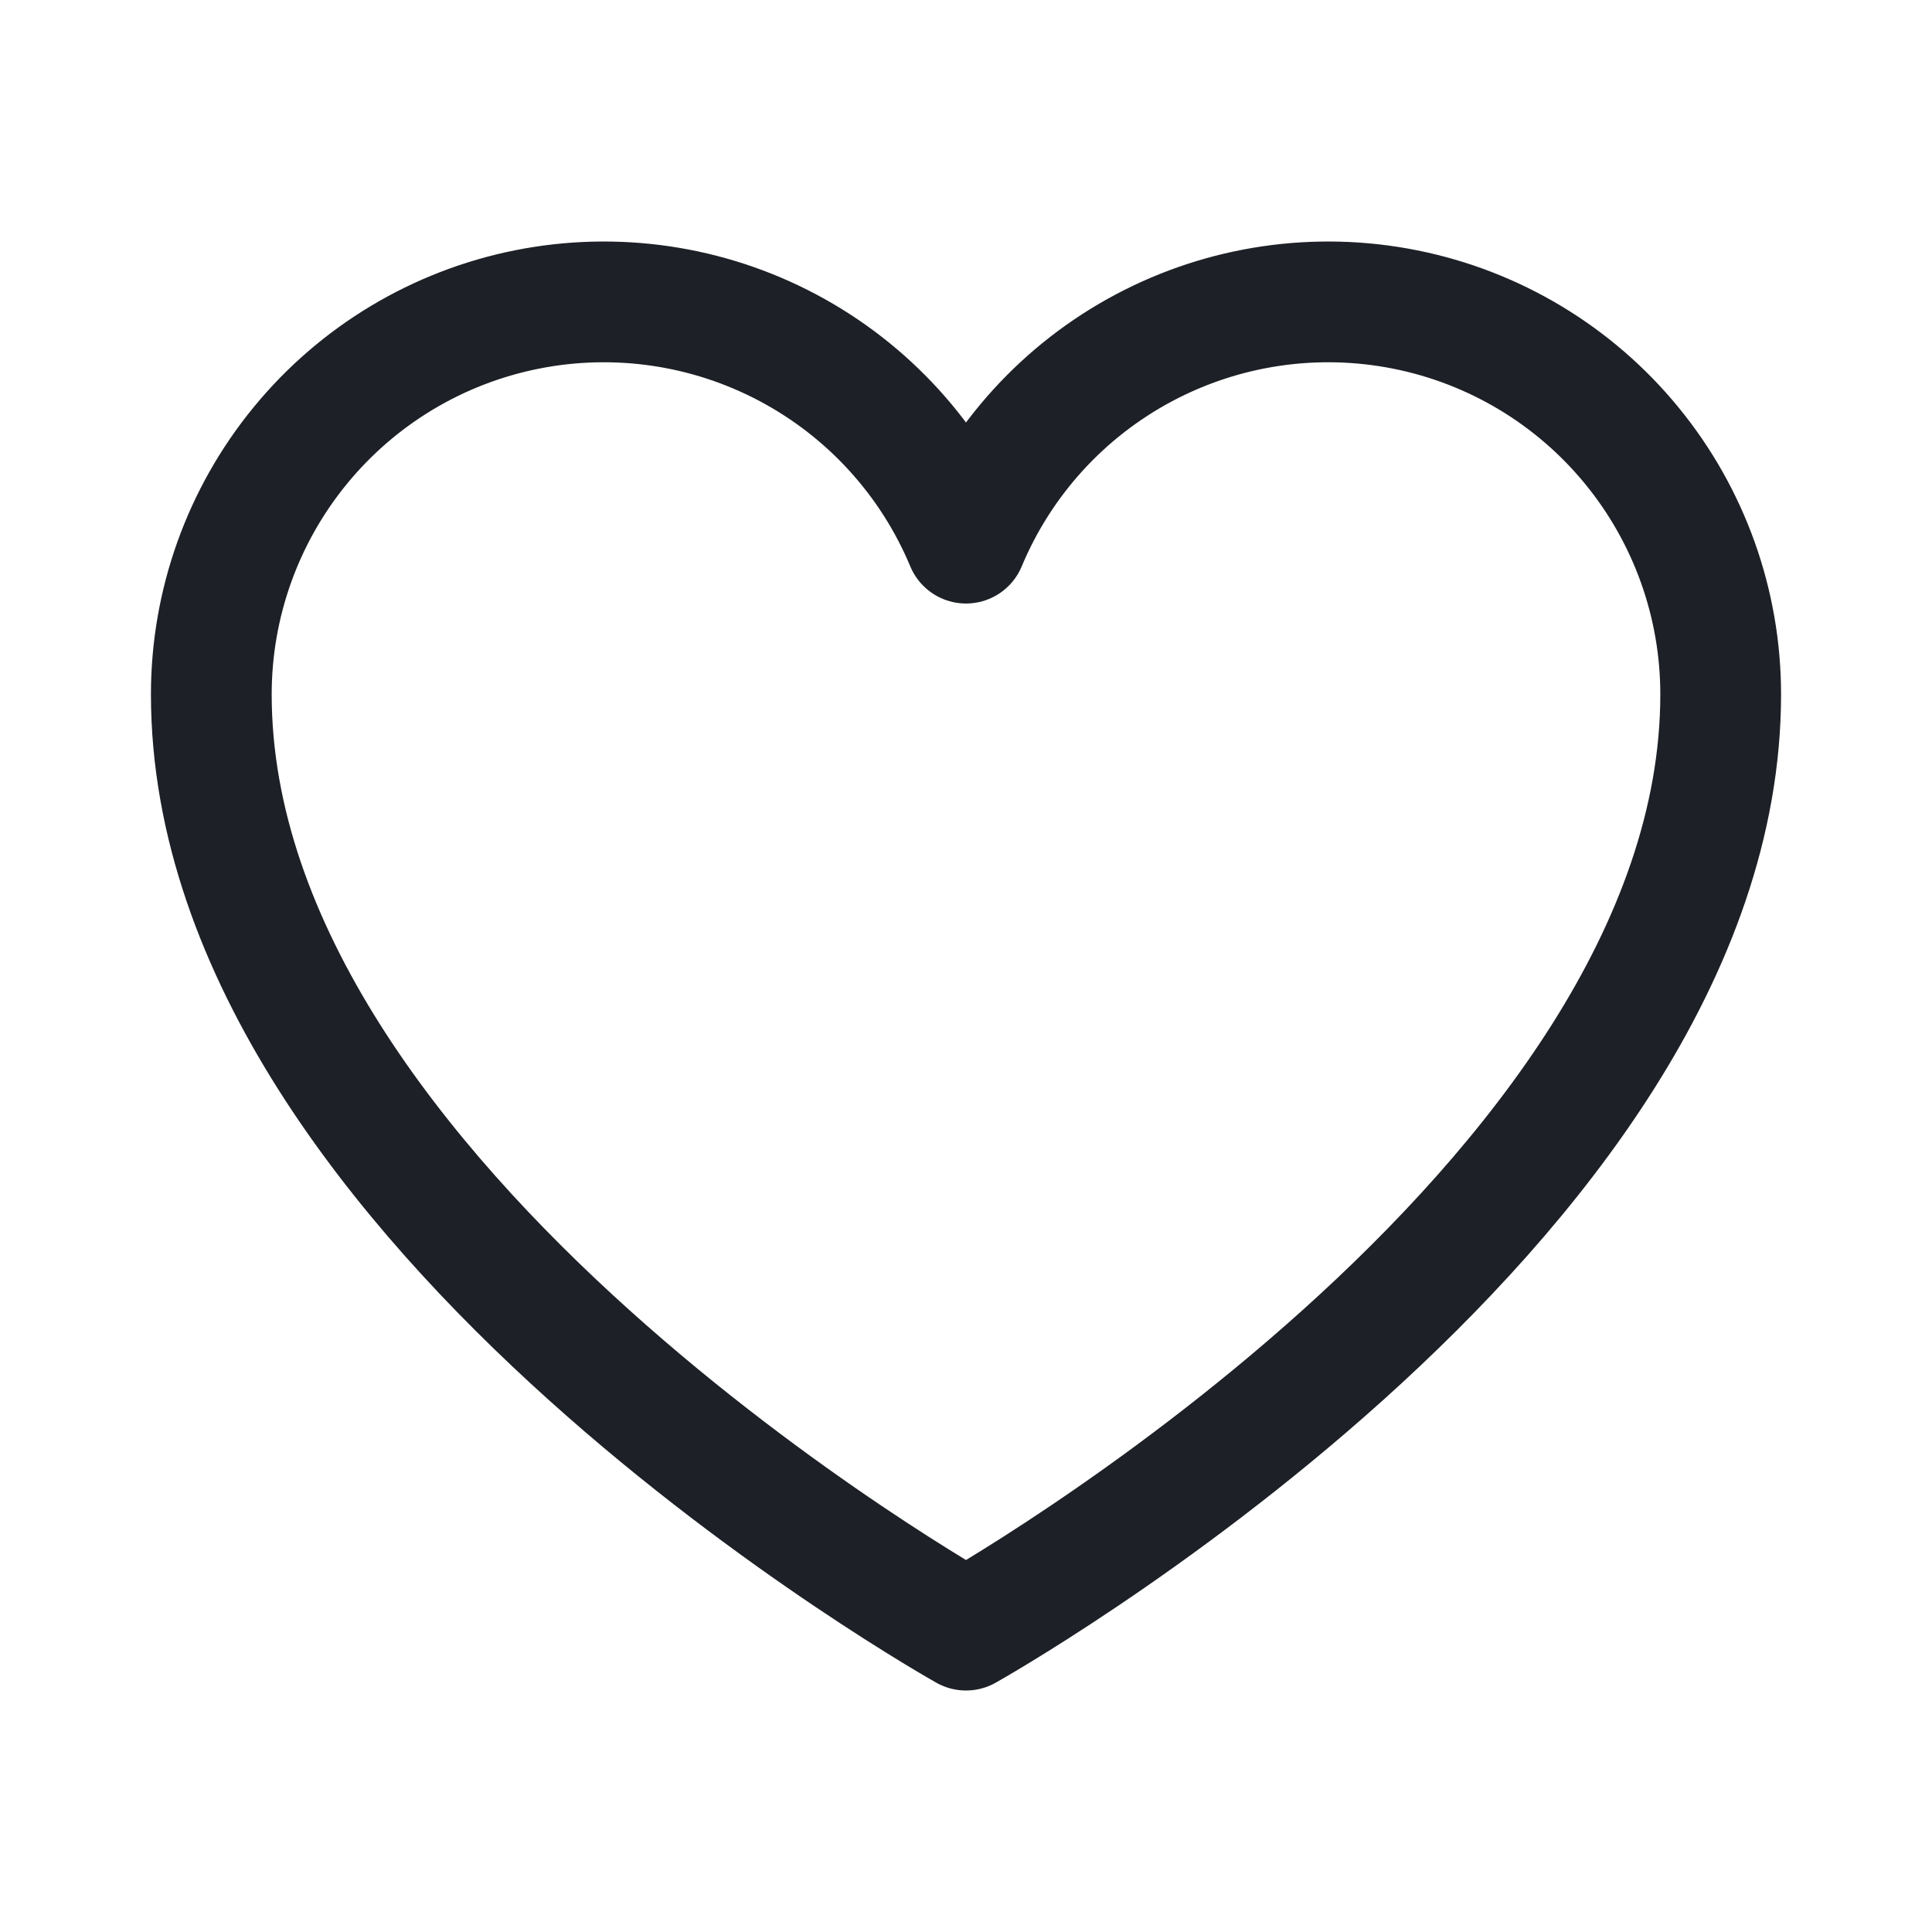
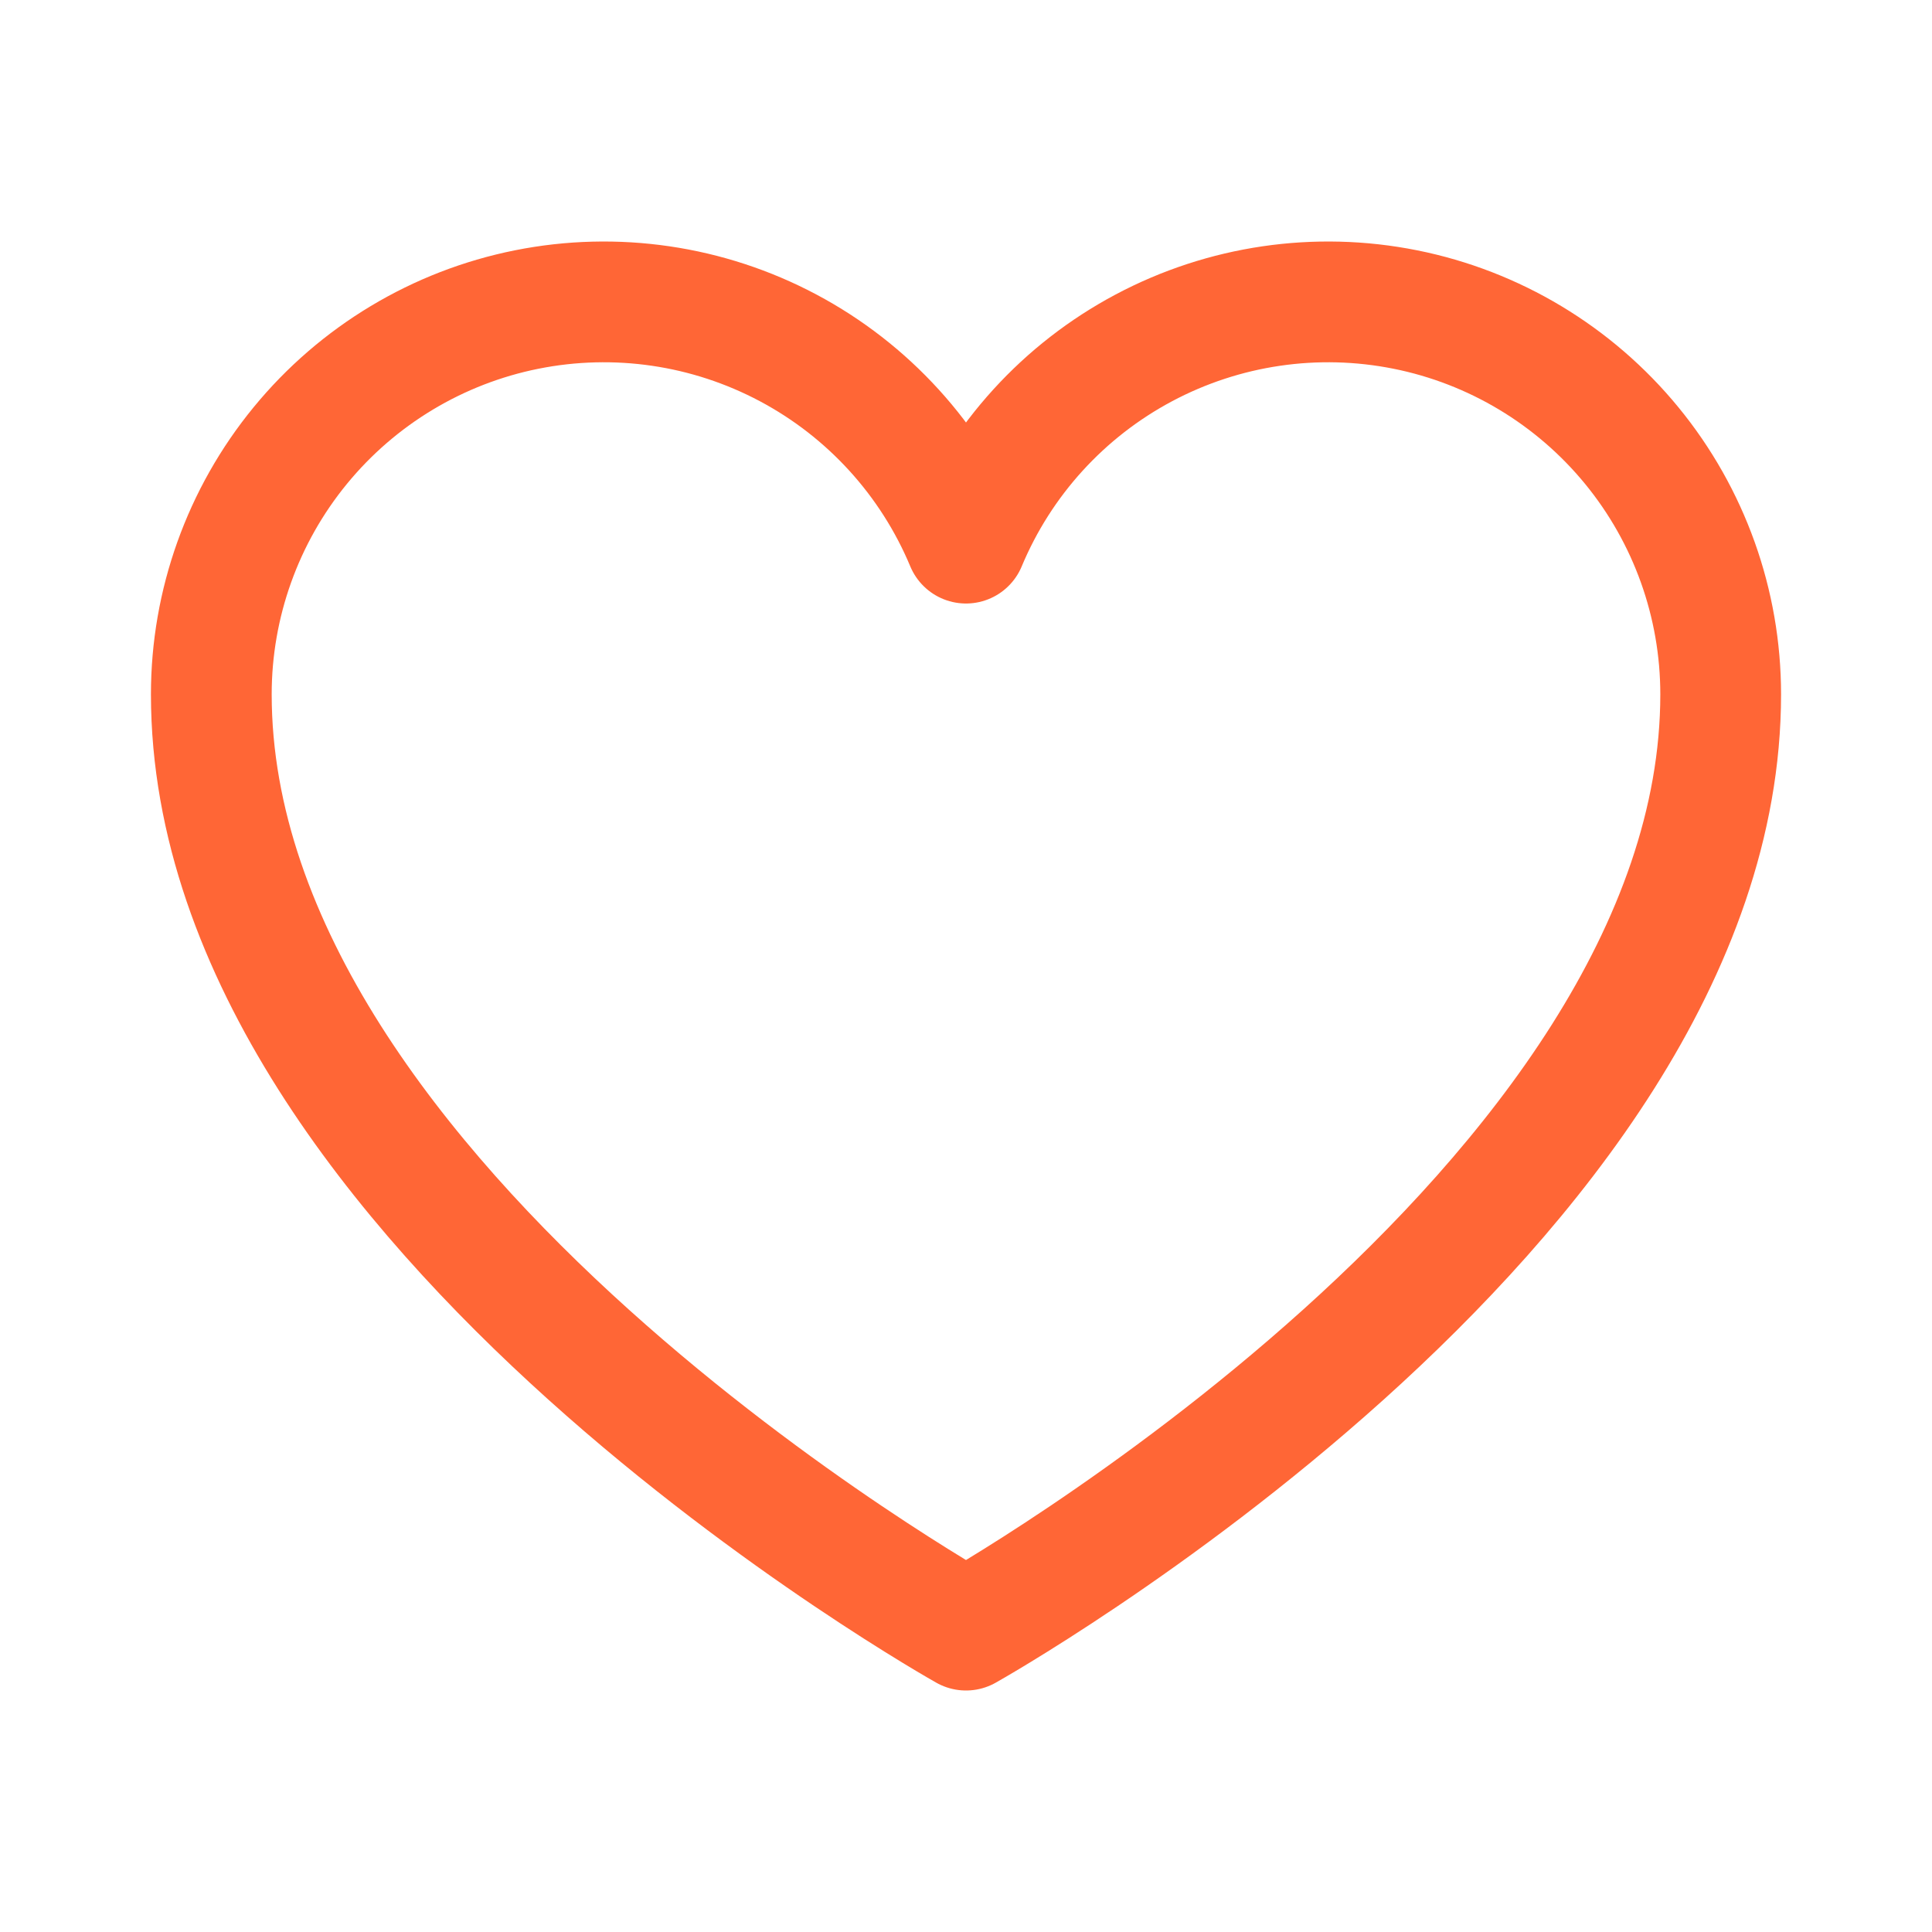
<svg xmlns="http://www.w3.org/2000/svg" width="24" height="24" viewBox="0 0 24 24" fill="none">
-   <path d="M12 20.25C12 20.25 2.625 15 2.625 8.625C2.625 7.498 3.016 6.406 3.73 5.535C4.444 4.663 5.438 4.066 6.543 3.845C7.648 3.624 8.795 3.792 9.79 4.321C10.785 4.85 11.566 5.707 12 6.747L12 6.747C12.434 5.707 13.215 4.85 14.21 4.321C15.205 3.792 16.352 3.624 17.457 3.845C18.562 4.066 19.556 4.663 20.27 5.535C20.984 6.406 21.375 7.498 21.375 8.625C21.375 15 12 20.25 12 20.25Z" stroke="#1D2026" stroke-width="1.5" stroke-linecap="round" stroke-linejoin="round" />
+   <path d="M12 20.25C12 20.25 2.625 15 2.625 8.625C2.625 7.498 3.016 6.406 3.73 5.535C4.444 4.664 5.438 4.066 6.543 3.845C7.648 3.624 8.795 3.792 9.79 4.321C10.785 4.85 11.566 5.707 12 6.747L12 6.747C12.434 5.707 13.215 4.85 14.21 4.321C15.205 3.792 16.352 3.624 17.457 3.845C18.562 4.066 19.556 4.664 20.27 5.535C20.984 6.406 21.375 7.498 21.375 8.625C21.375 15 12 20.25 12 20.25Z" stroke="#FF6636" stroke-width="1.5" stroke-linecap="round" stroke-linejoin="round" />
</svg>
